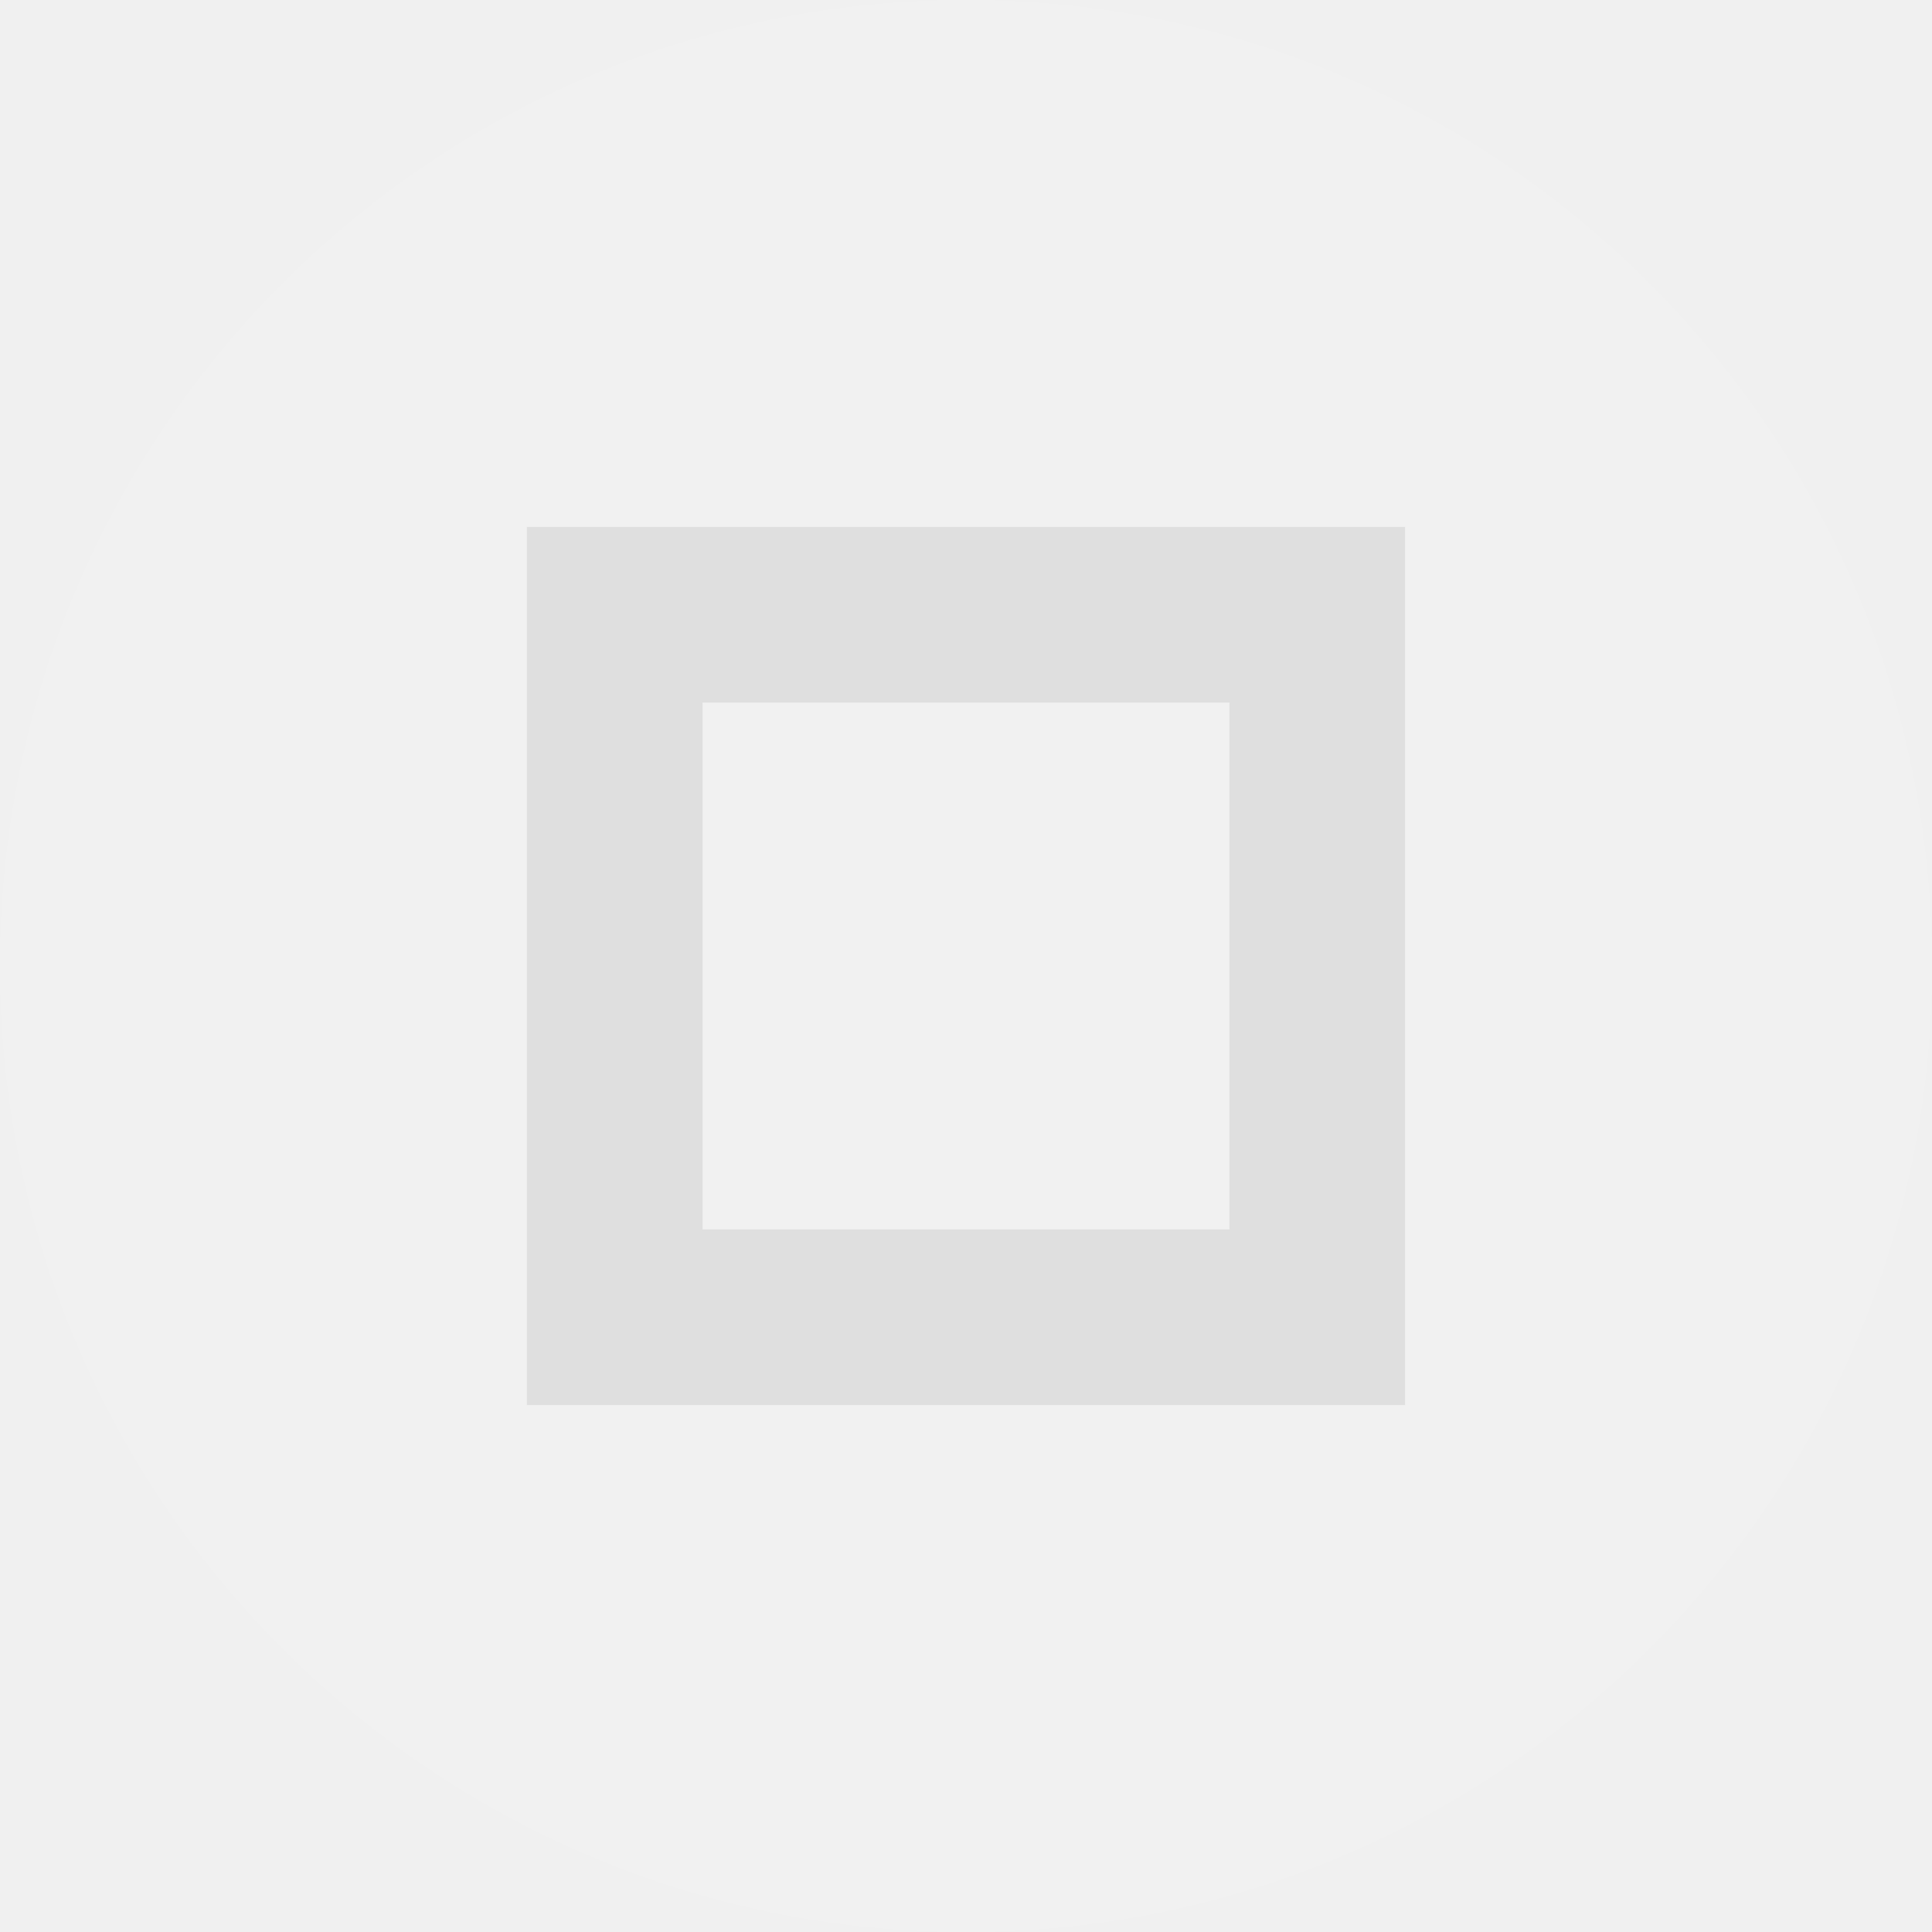
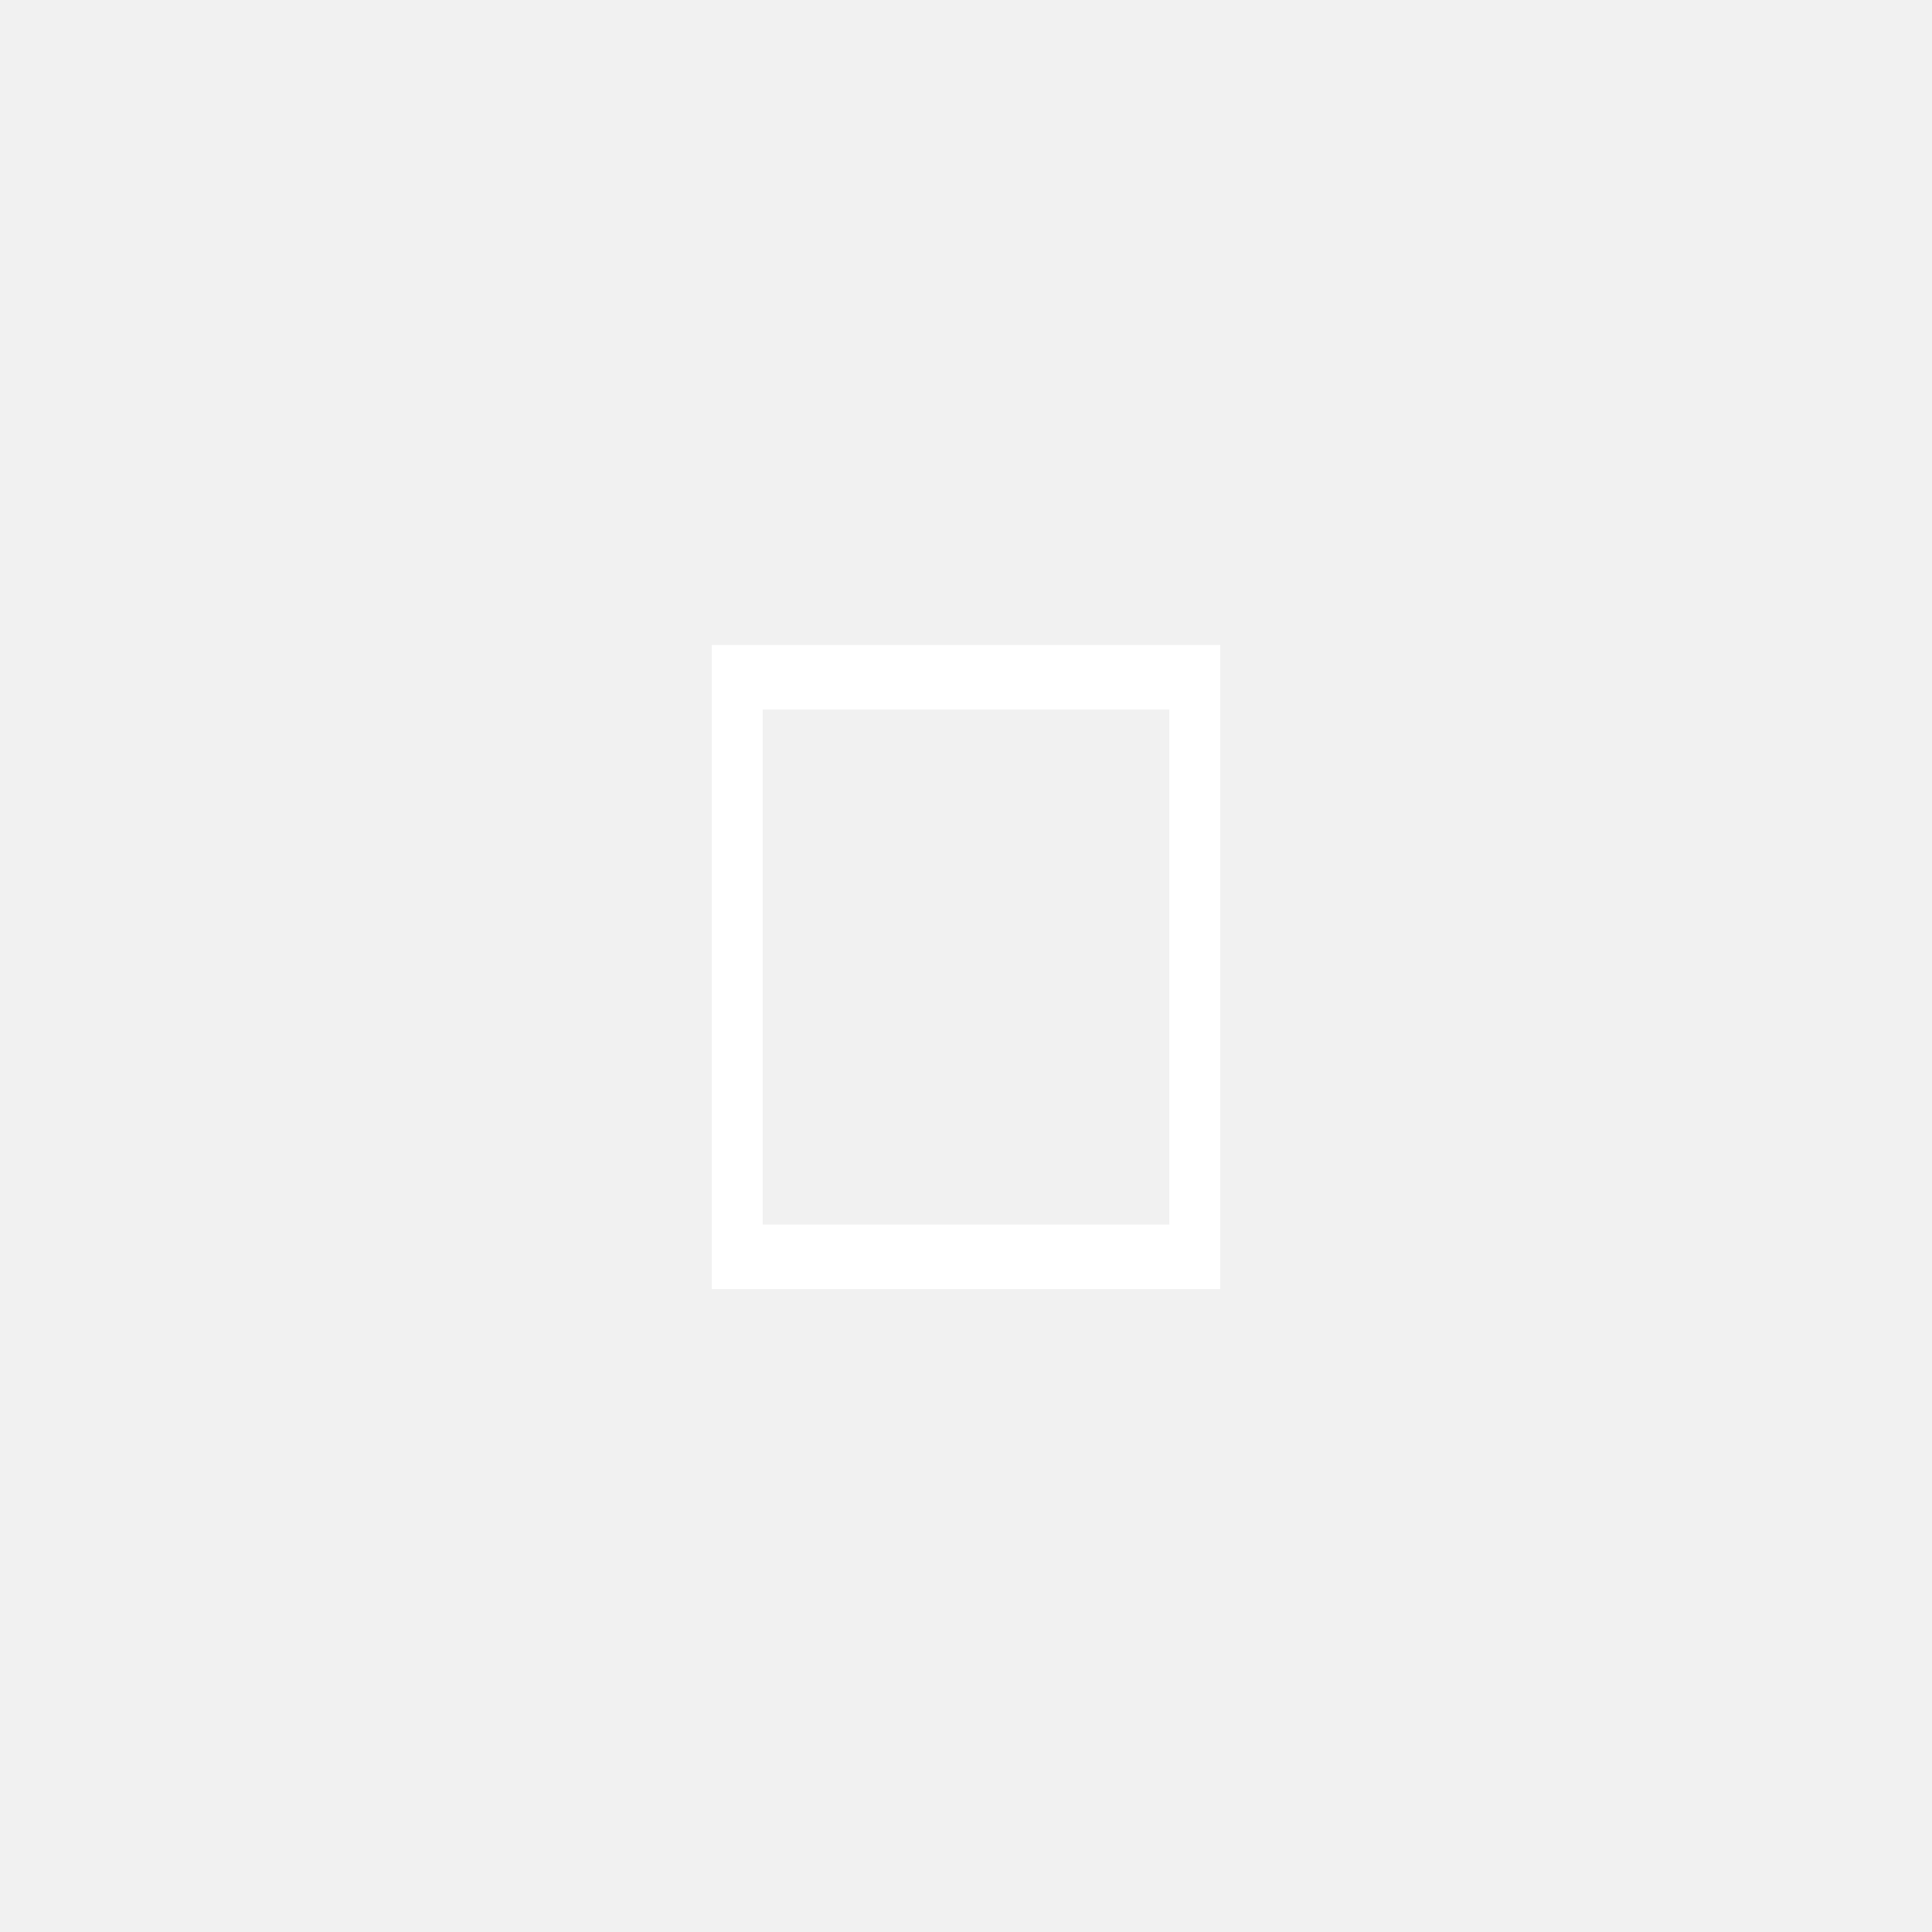
<svg xmlns="http://www.w3.org/2000/svg" viewBox="0 0 50 50" version="1.2" baseProfile="tiny">
  <defs>
</defs>
  <g fill="none" stroke="black" stroke-width="1" fill-rule="evenodd" stroke-linecap="square" stroke-linejoin="bevel">
-     <g fill="#000000" fill-opacity="1" stroke="none" transform="matrix(2.27273,0,0,2.27273,-52.2727,0)" font-family="Bitstream Vera Sans" font-size="10" font-weight="400" font-style="normal" opacity="0.001">
-       <rect x="23" y="0" width="22" height="22" />
+     <g fill="#ffffff" fill-opacity="1" stroke="none" transform="matrix(4.97315,0,0,6.29921,-132.897,-889.197)" font-family="Bitstream Vera Sans" font-size="10" font-weight="400" font-style="normal" opacity="0.1">
+       <path vector-effect="none" fill-rule="evenodd" d="M26.723,141.16 C26.723,141.16 26.723,141.16 26.723,141.16 L36.777,141.16 C36.777,141.16 36.777,141.16 36.777,141.16 L36.777,149.097 C36.777,149.097 36.777,149.097 36.777,149.097 L26.723,149.097 C26.723,149.097 26.723,149.097 26.723,149.097 L26.723,141.16" />
    </g>
-     <g fill="#ffffff" fill-opacity="1" stroke="none" transform="matrix(2.27273,0,0,2.27273,-52.2727,0)" font-family="Bitstream Vera Sans" font-size="10" font-weight="400" font-style="normal" opacity="0.08">
-       <circle cx="34" cy="11" r="11" />
-     </g>
-     <g fill="#dfdfdf" fill-opacity="1" stroke="none" transform="matrix(2.27273,0,0,2.27273,-52.2727,0)" font-family="Bitstream Vera Sans" font-size="10" font-weight="400" font-style="normal">
-       <path vector-effect="none" fill-rule="evenodd" d="M29,6 L29,16 L39,16 L39,6 L29,6 M31,8 L37,8 L37,14 L31,14 L31,8" />
+     <g fill="#ffffff" fill-opacity="1" stroke="none" transform="matrix(4.97315,0,0,6.29921,-132.897,-889.197)" font-family="Bitstream Vera Sans" font-size="10" font-weight="400" font-style="normal">
+       <path vector-effect="none" fill-rule="nonzero" d="M30.427,143.81 L30.427,146.456 L33.073,146.456 L33.073,143.81 L30.427,143.81 M30.692,144.075 L32.808,144.075 L32.808,146.191 L30.692,146.191 L30.692,144.075" />
    </g>
    <g fill="none" stroke="#000000" stroke-opacity="1" stroke-width="1" stroke-linecap="square" stroke-linejoin="bevel" transform="matrix(1,0,0,1,0,0)" font-family="Bitstream Vera Sans" font-size="10" font-weight="400" font-style="normal">
</g>
  </g>
</svg>
